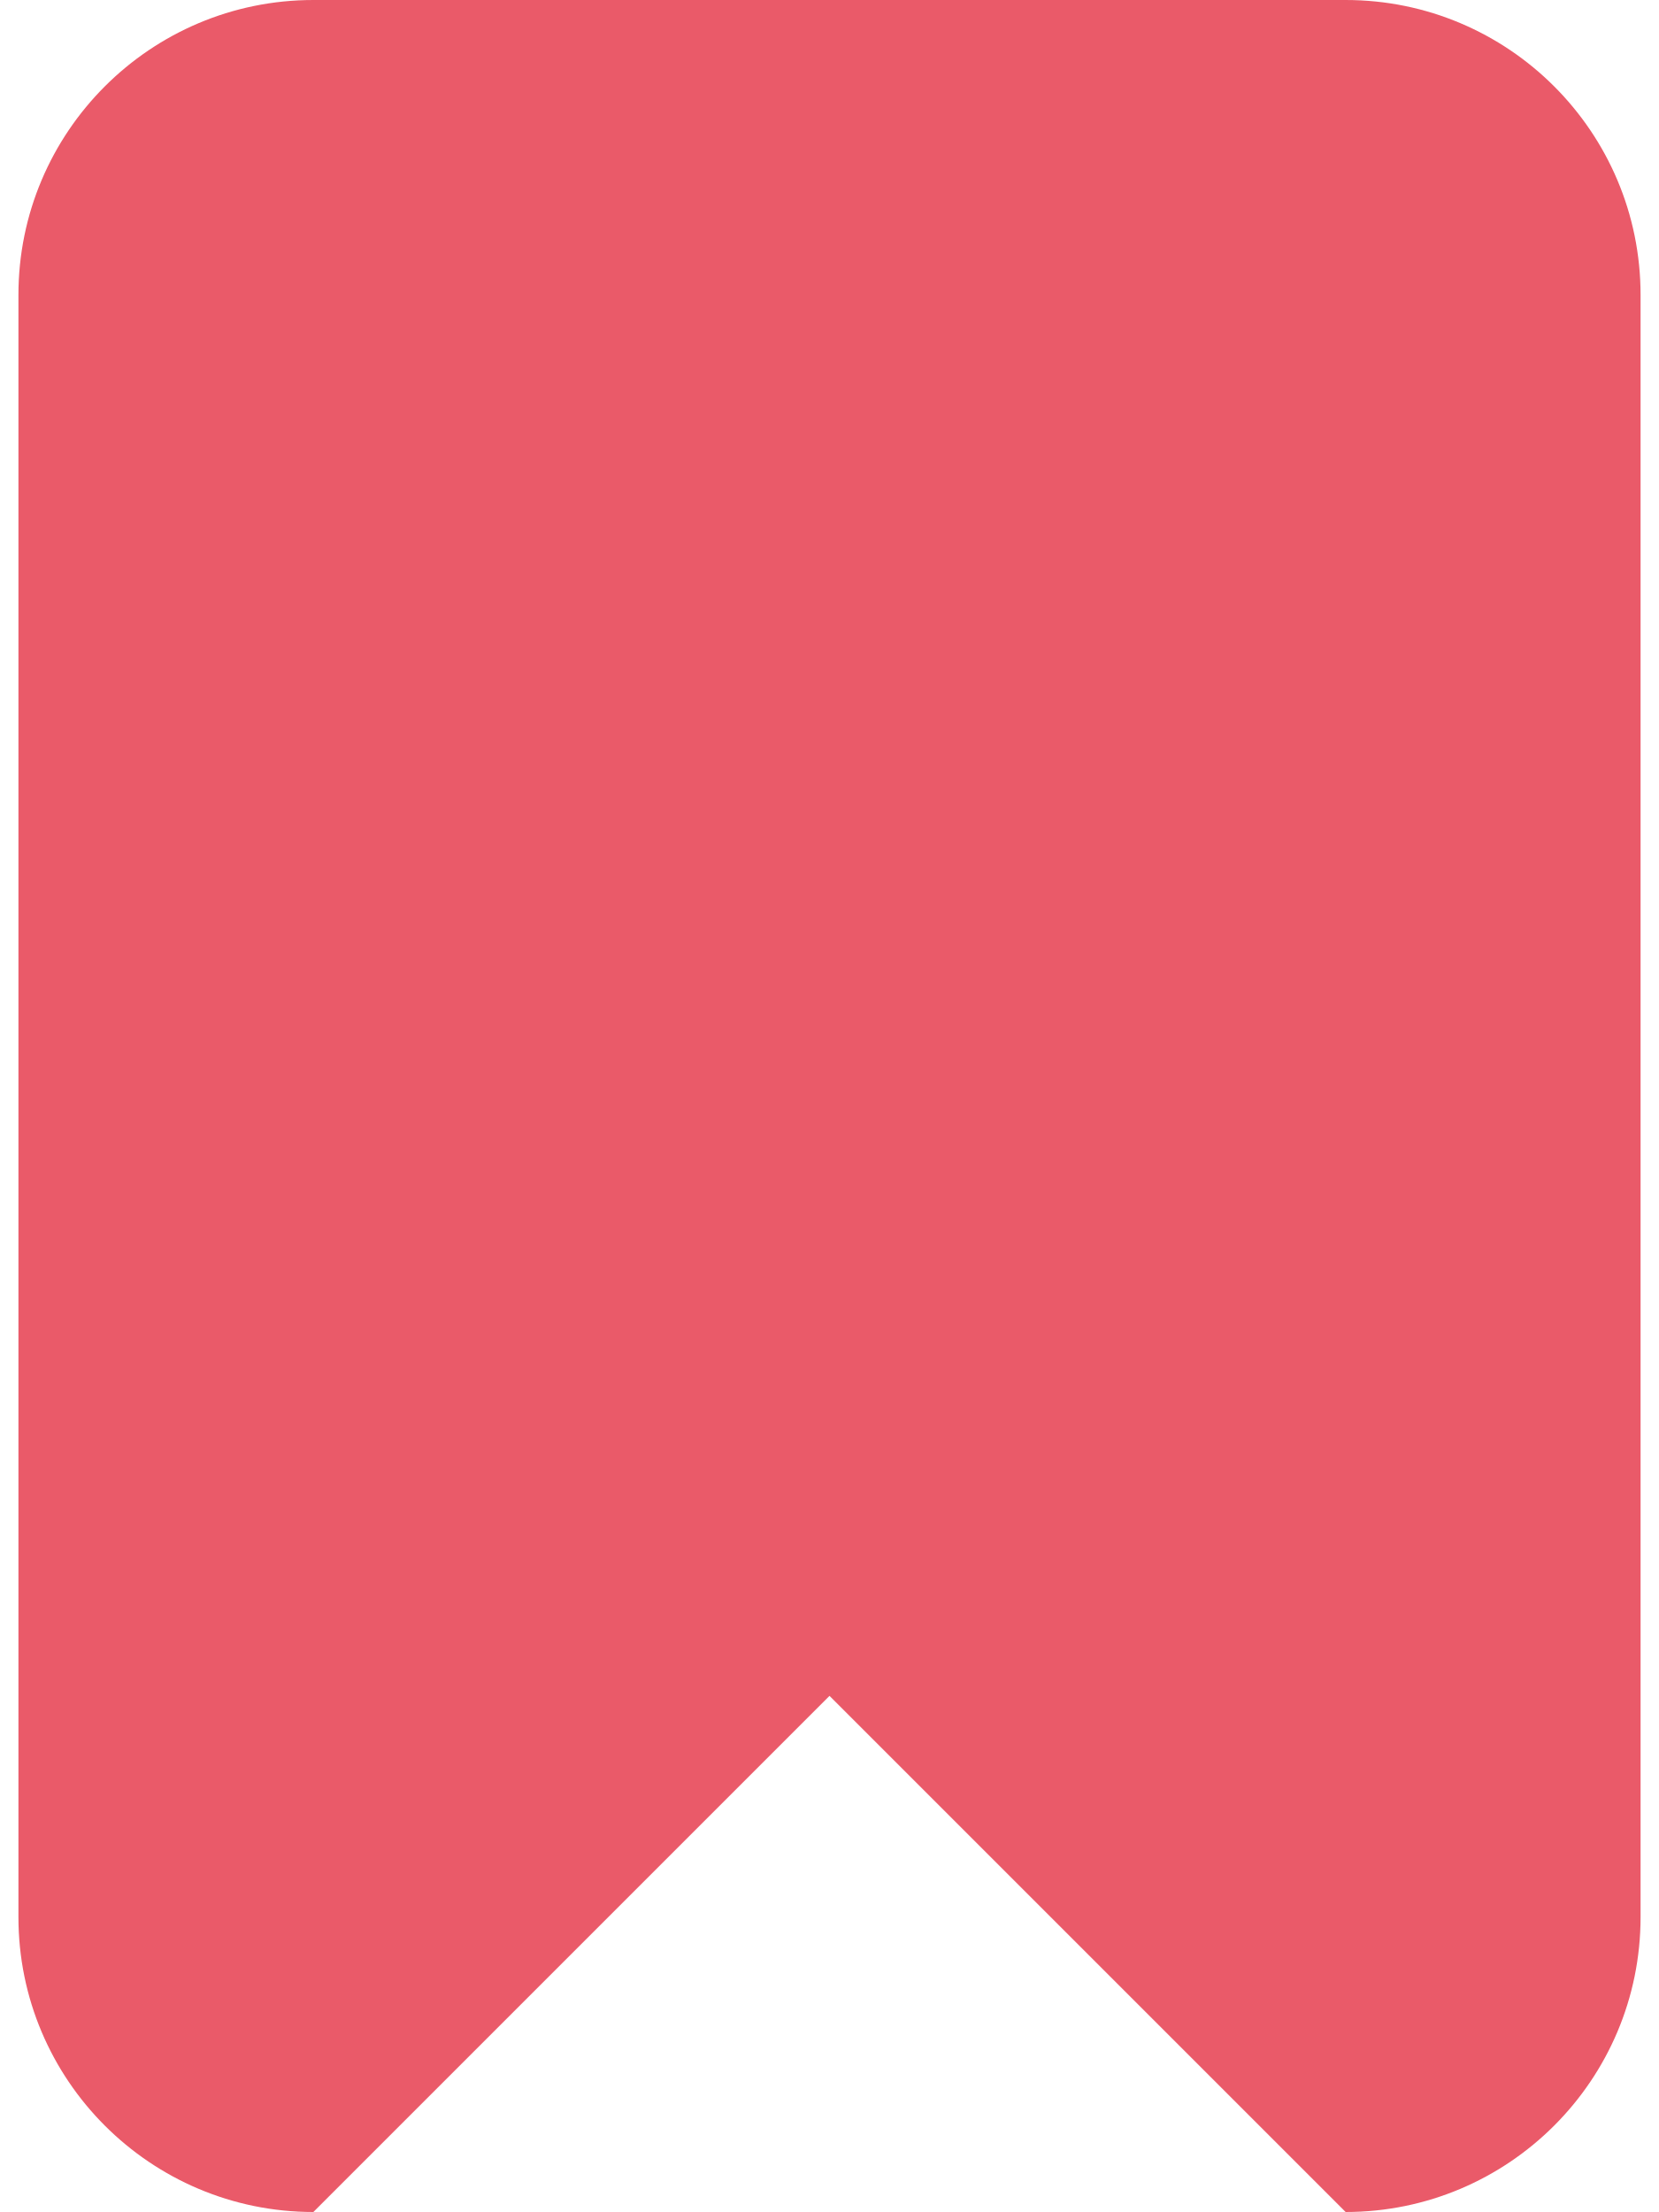
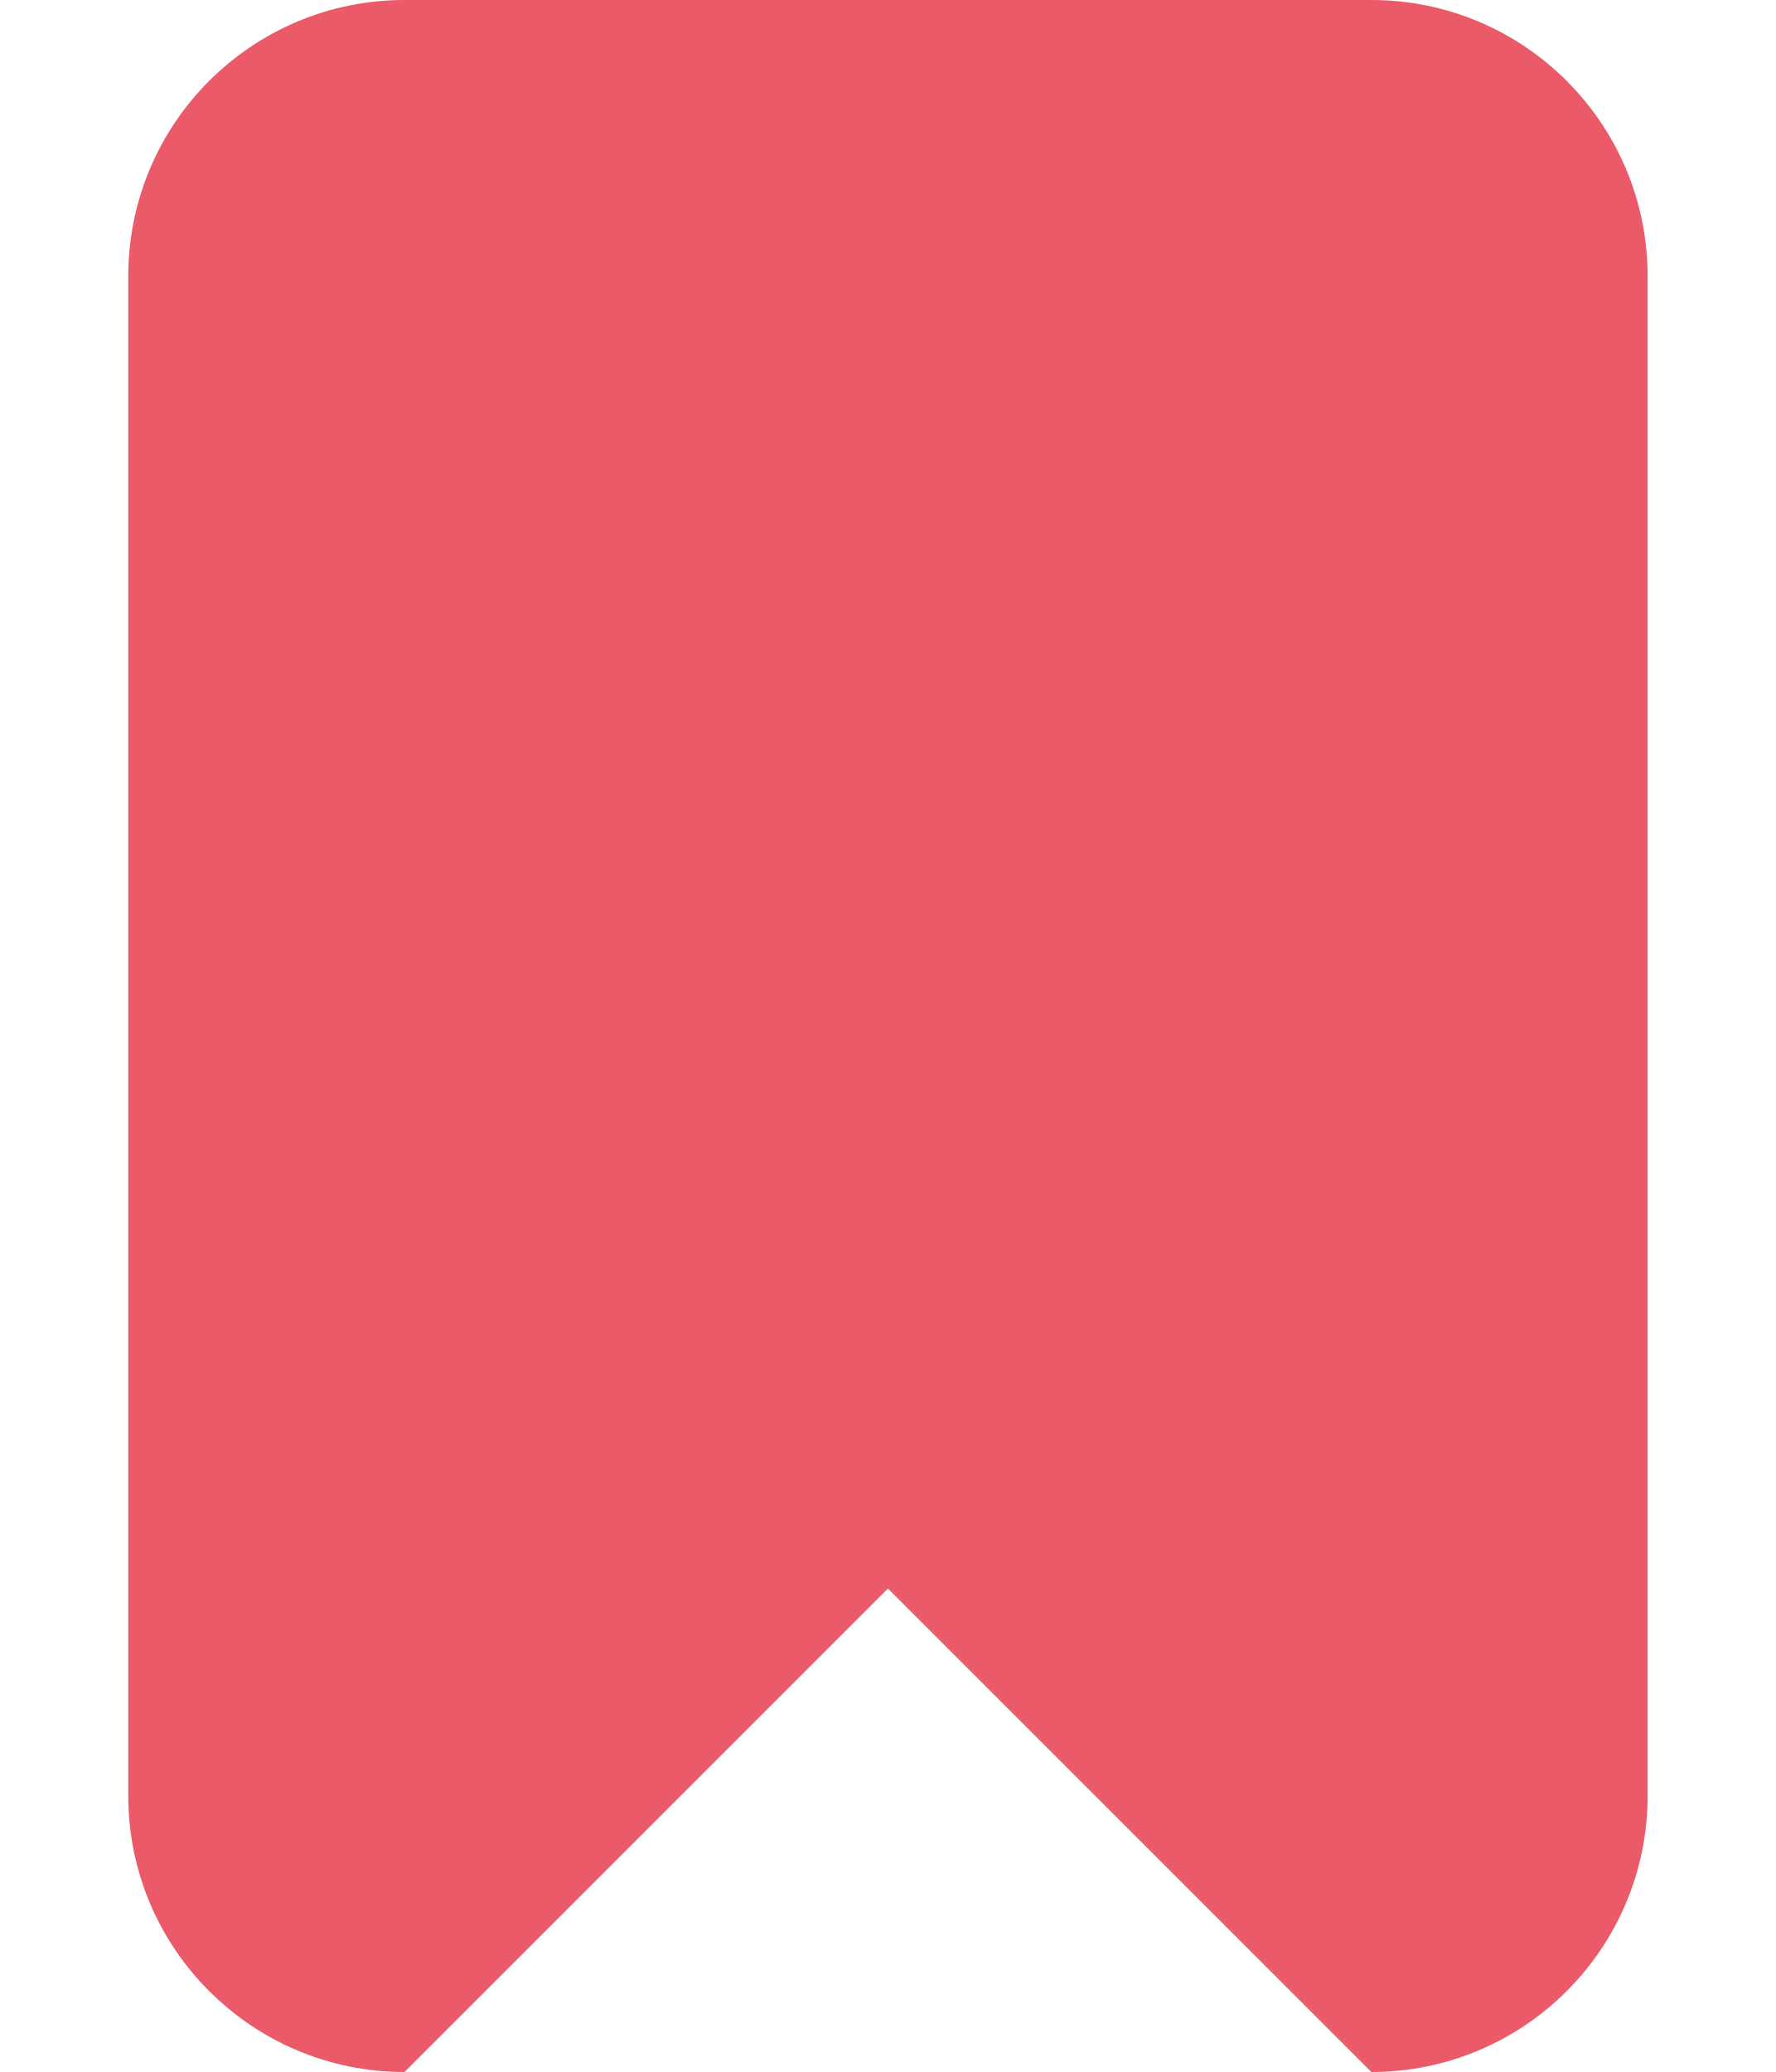
- <svg xmlns="http://www.w3.org/2000/svg" width="15" height="20" viewBox="1 0 20 30" version="1.1">
+ <svg xmlns="http://www.w3.org/2000/svg" width="18" height="21" viewBox="1 0 20 30" version="1.1">
  <defs>

</defs>
  <g id="Page-1" stroke="none" stroke-width="1" fill="none" fill-rule="evenodd">
    <g id="Icon-Set-Filled" transform="translate(-419, -153)" fill="#EA5A69">
      <path d="M437,153 L423,153 C420.791,153 419,154.791 419,157 L419,179 C419,181.209 420.791,183 423,183 L430,176 L437,183 C439.209,183 441,181.209 441,179 L441,157 C441,154.791 439.209,153 437,153" id="bookmark">

</path>
    </g>
  </g>
</svg>
